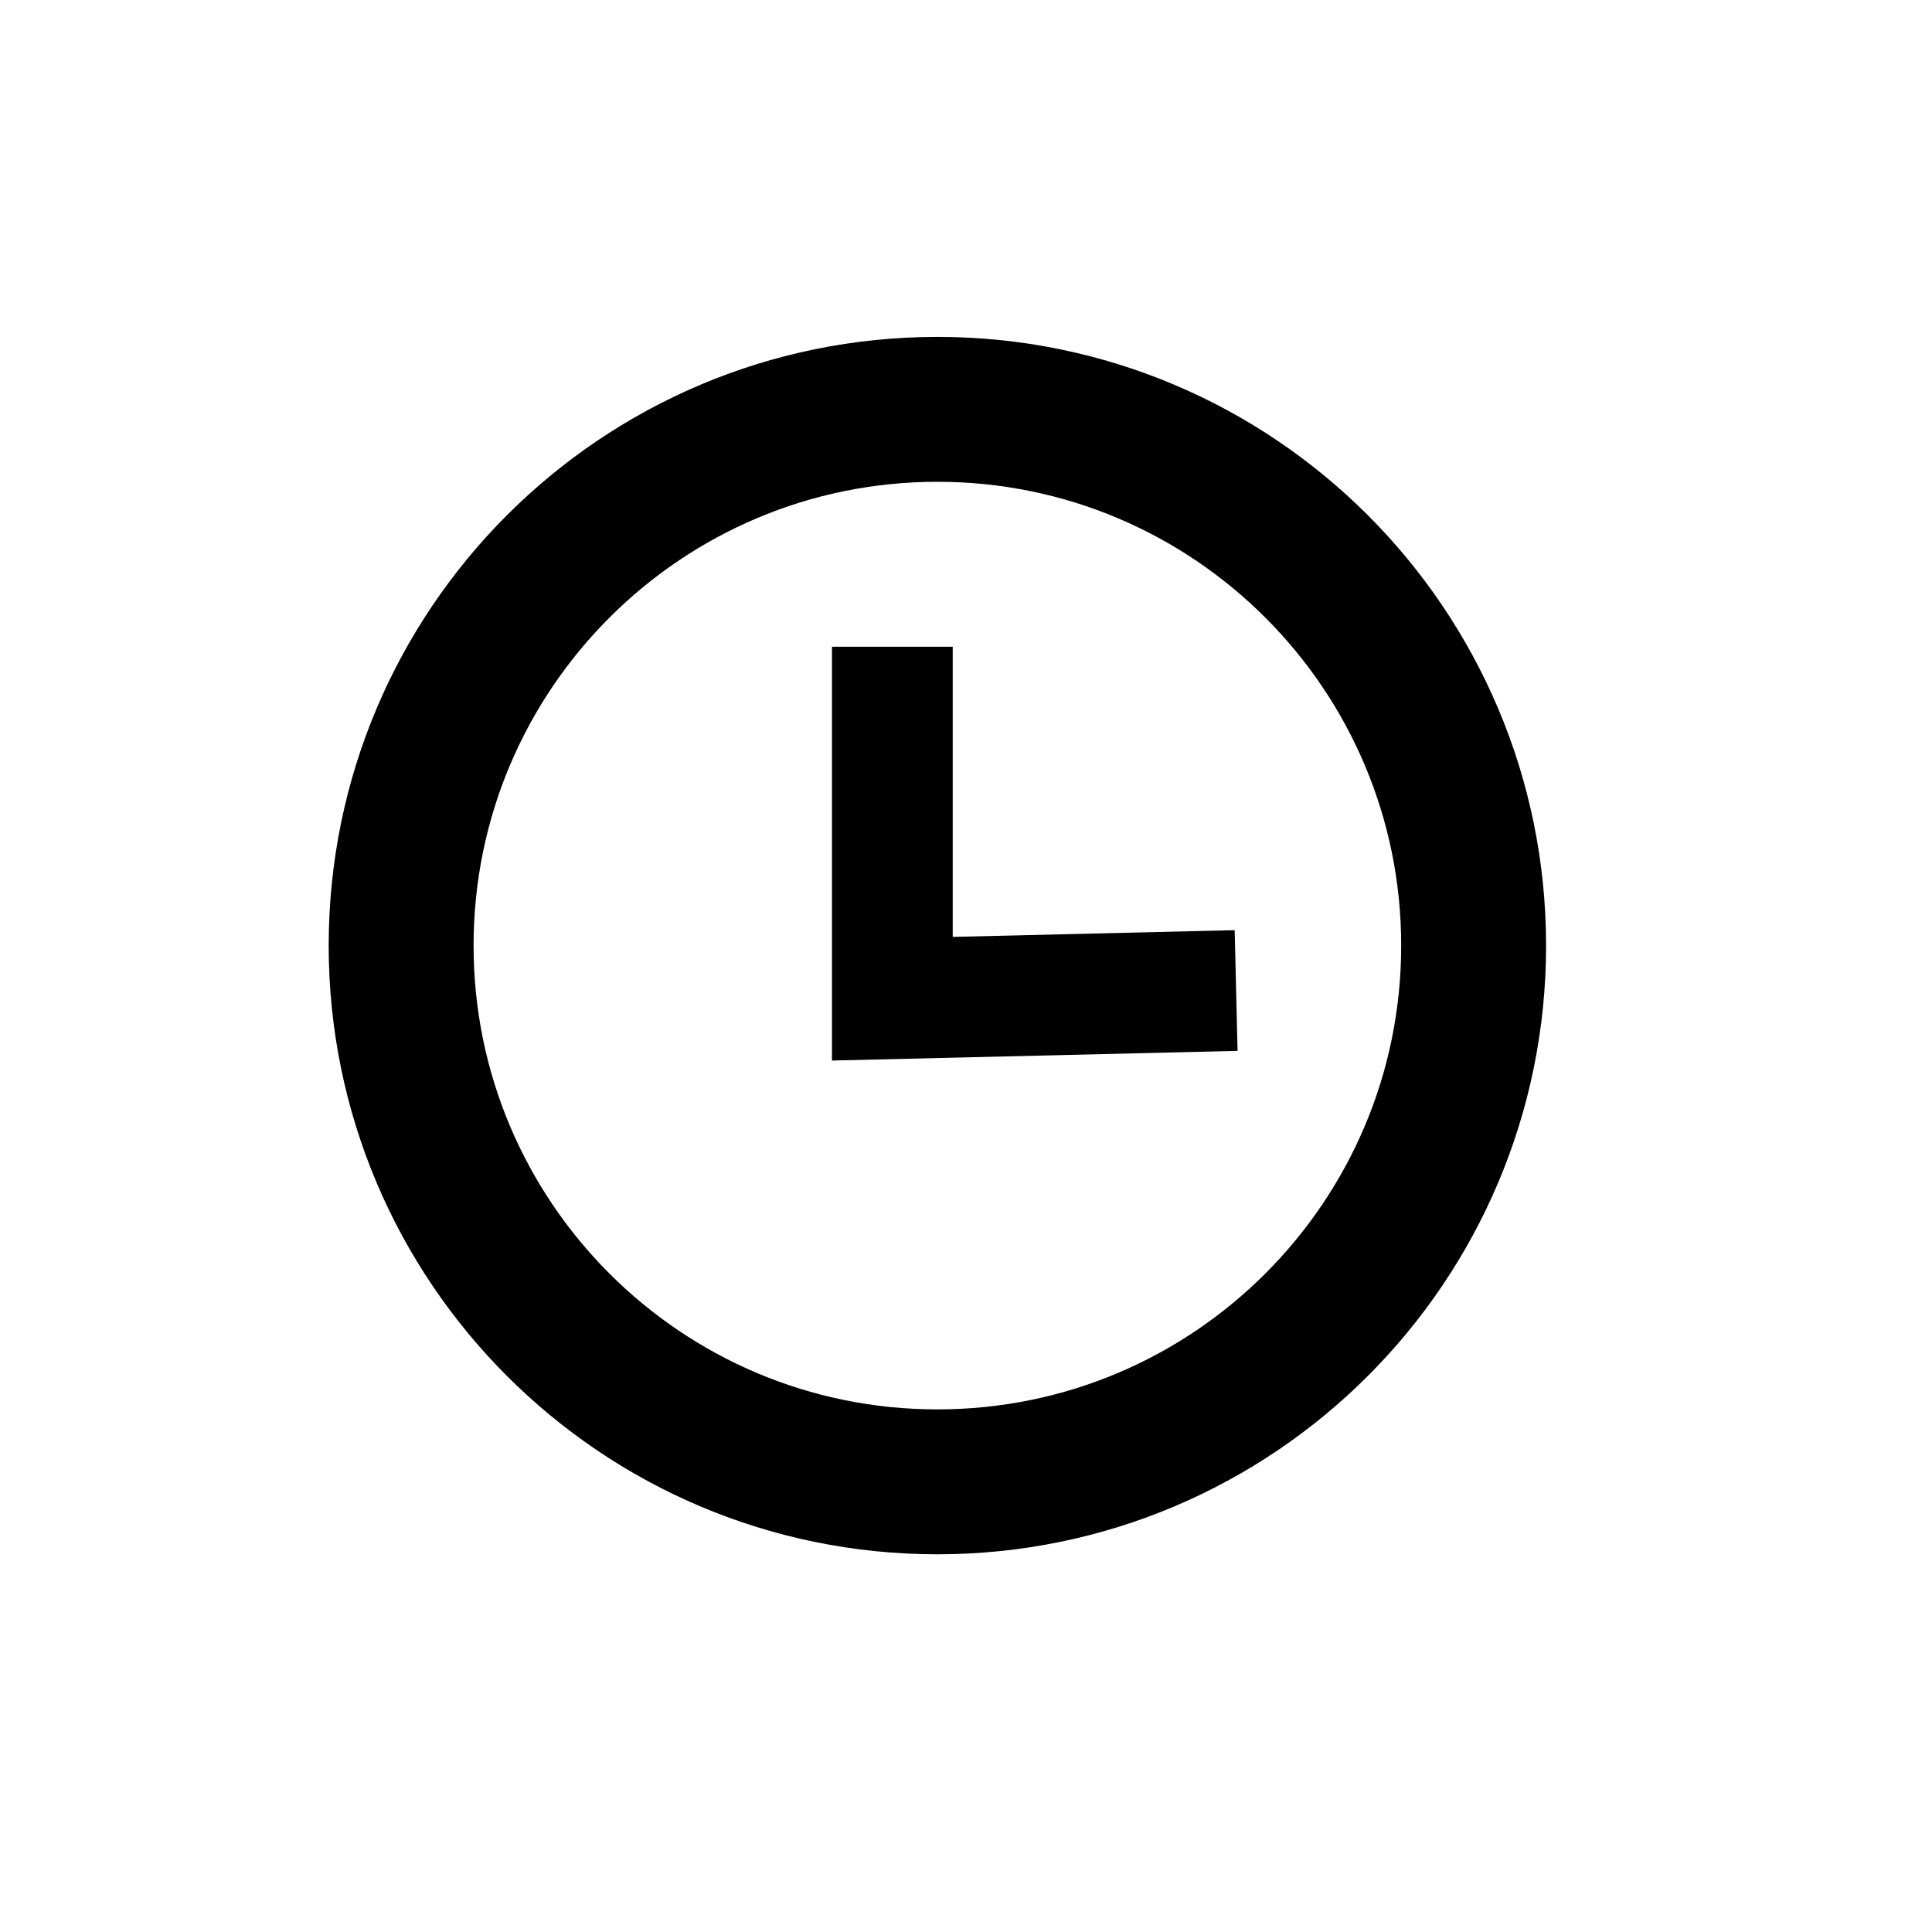
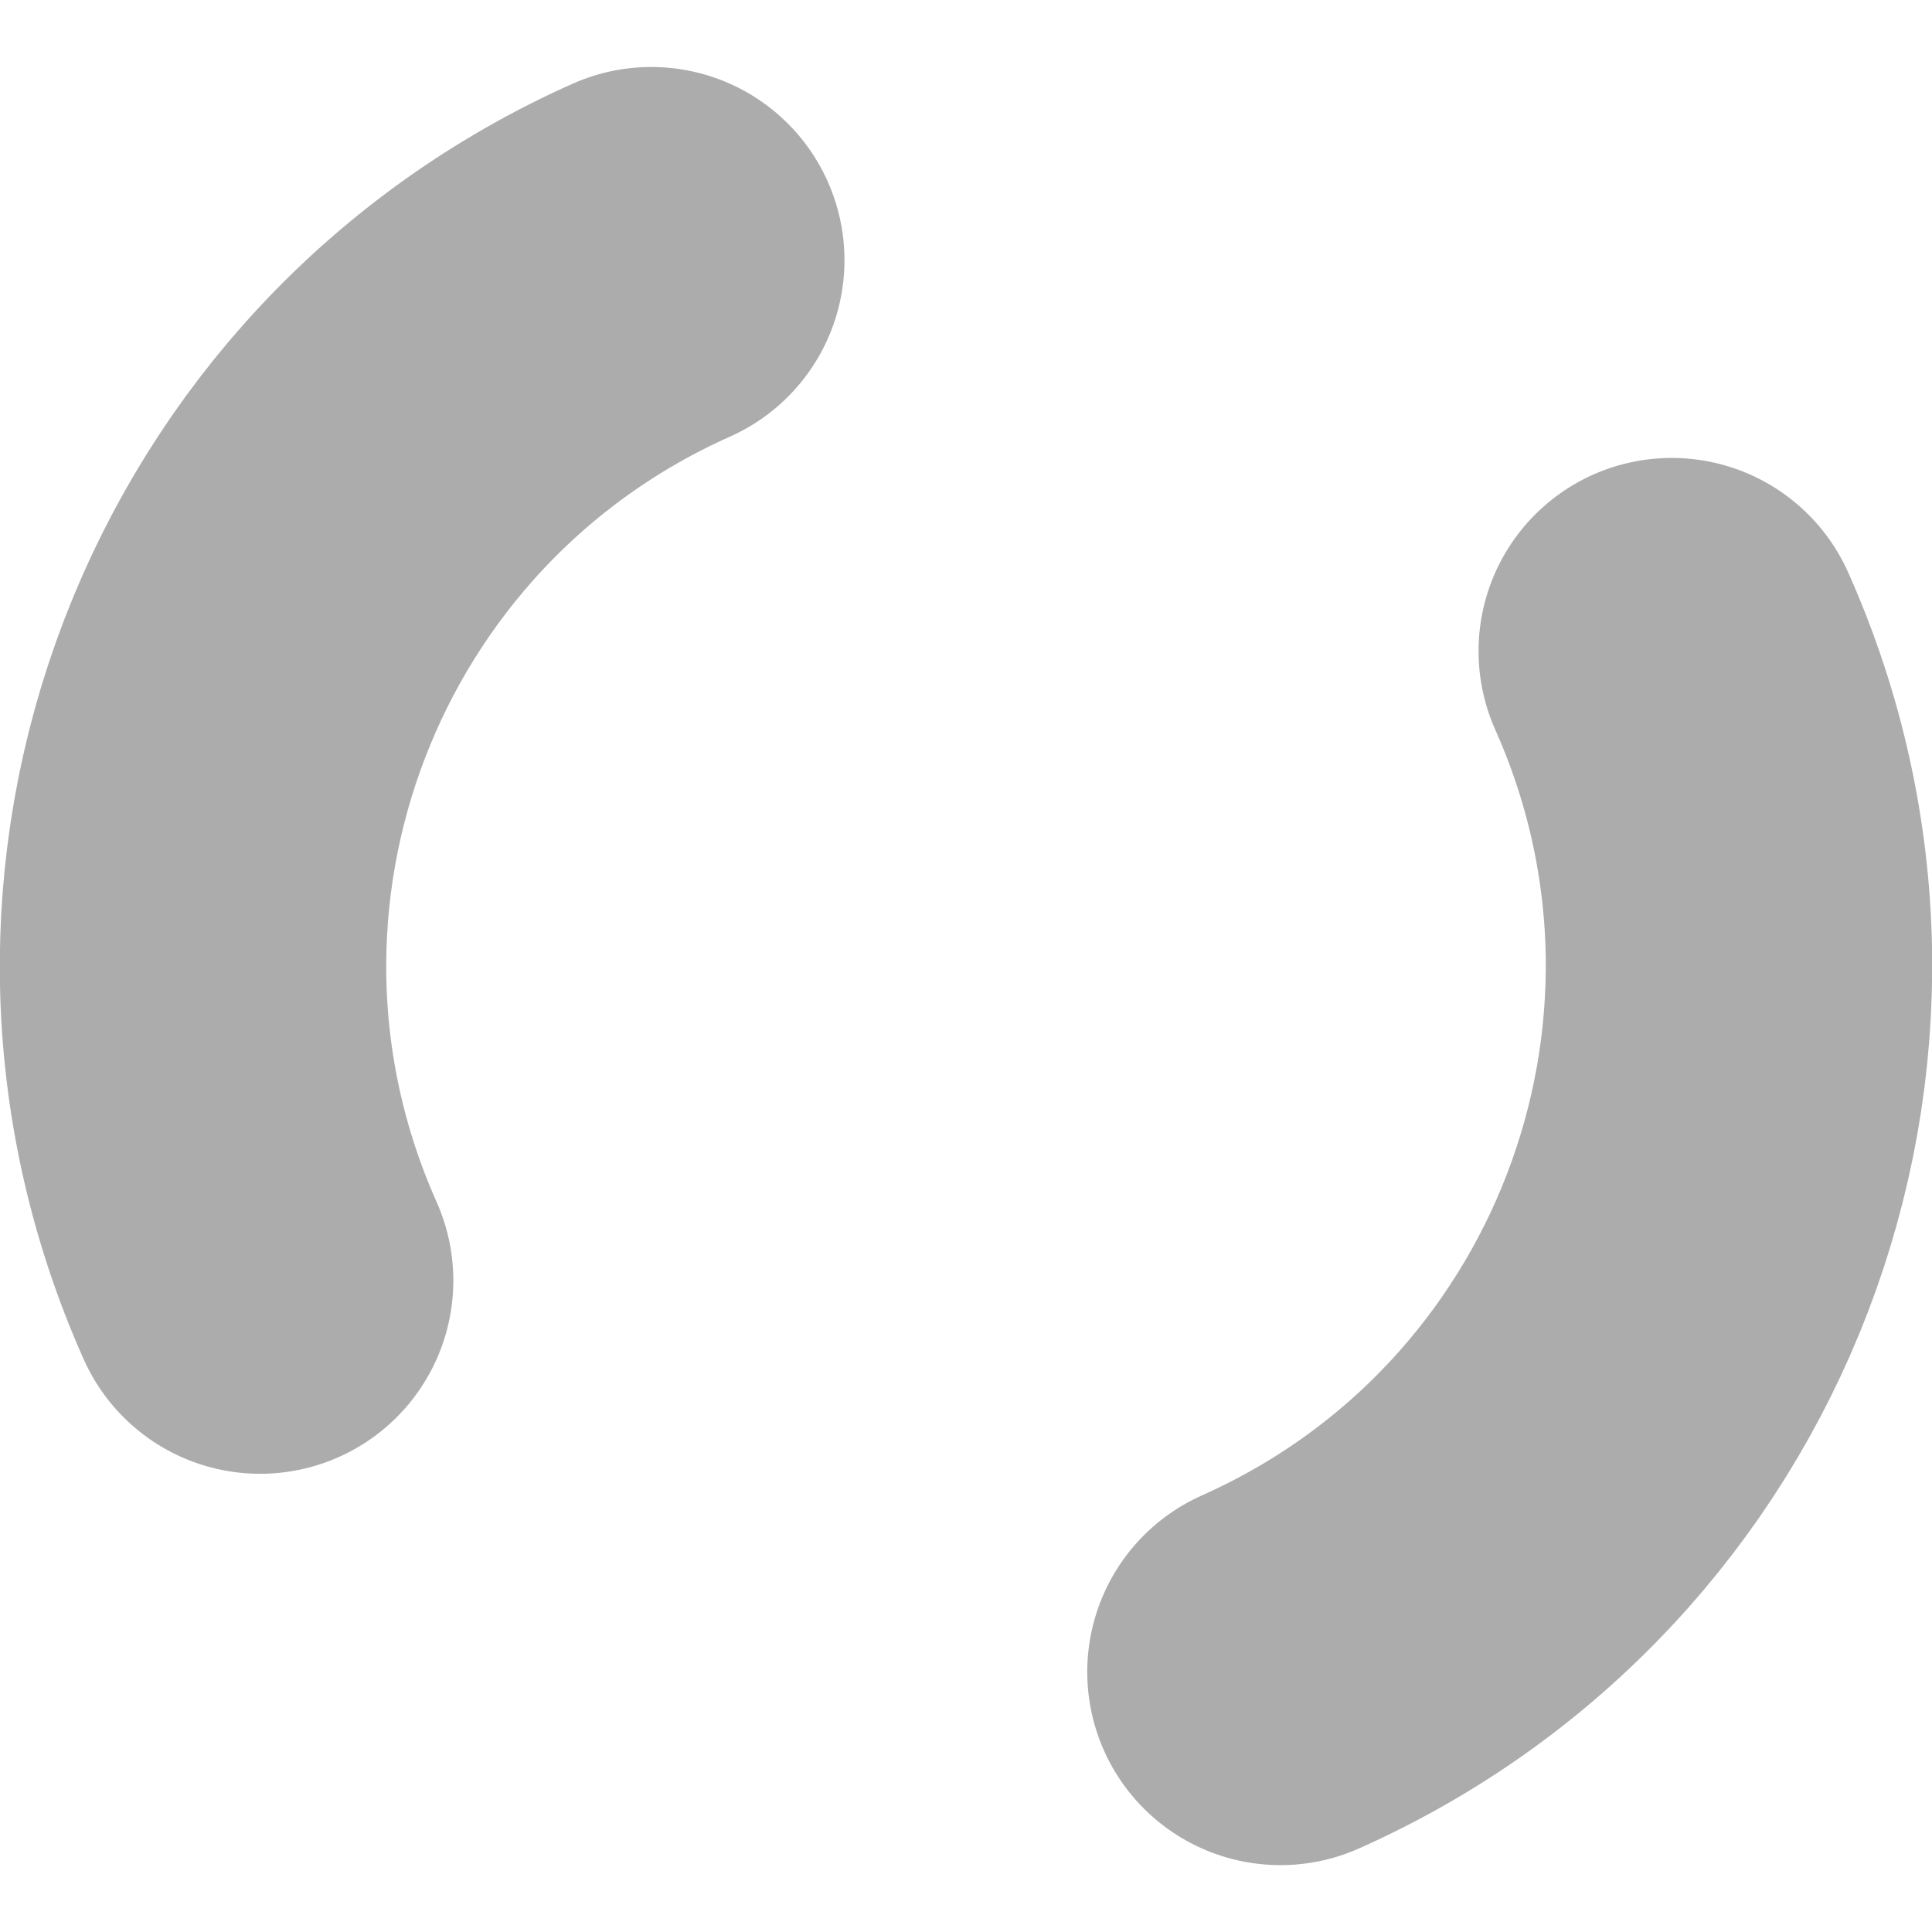
- <svg xmlns="http://www.w3.org/2000/svg" width="16" height="16" id="svg2" version="1.1">
-   <defs id="defs12" />
-   <style type="text/css" id="style4">.icon-canvas-transparent{opacity:0;fill:#F6F6F6;} .icon-vs-out{opacity:0;fill:#F6F6F6;} .icon-vs-fg{opacity:0;fill:#F0EFF1;} .icon-folder{fill:#C5C5C5;}</style>
-   <path class="icon-canvas-transparent" d="M16 16h-16v-16h16v16z" id="canvas" />
-   <circle style="fill:none;fill-opacity:1;stroke:#000000;stroke-width:1.2;stroke-linecap:round;stroke-linejoin:round;stroke-miterlimit:4;stroke-dasharray:none;stroke-dashoffset:0;stroke-opacity:1" id="path4137" cx="7.763" cy="7.831" r="4.441" />
-   <path style="fill:none;fill-rule:evenodd;stroke:#000000;stroke-width:1px;stroke-linecap:butt;stroke-linejoin:miter;stroke-opacity:1" d="m 7.39,5.356 0,0 c 0,0 0,0 0,2.915 2.847,-0.068 2.847,-0.068 2.847,-0.068" id="path4139" />
+ <svg xmlns="http://www.w3.org/2000/svg" width="16px" height="16px" viewBox="0 0 100 100" preserveAspectRatio="xMidYMid" class="lds-dual-ring" style="background: none;">
+   <circle cx="50" cy="50" ng-attr-r="{{config.radius}}" ng-attr-stroke-width="{{config.width}}" ng-attr-stroke="{{config.stroke}}" ng-attr-stroke-dasharray="{{config.dasharray}}" fill="none" stroke-linecap="round" r="40" stroke-width="20" stroke="#acacac" stroke-dasharray="62.832 62.832" transform="rotate(336 50 50)">
+     <animateTransform attributeName="transform" type="rotate" calcMode="linear" values="0 50 50;360 50 50" keyTimes="0;1" dur="1s" begin="0s" repeatCount="indefinite" />
+   </circle>
</svg>
